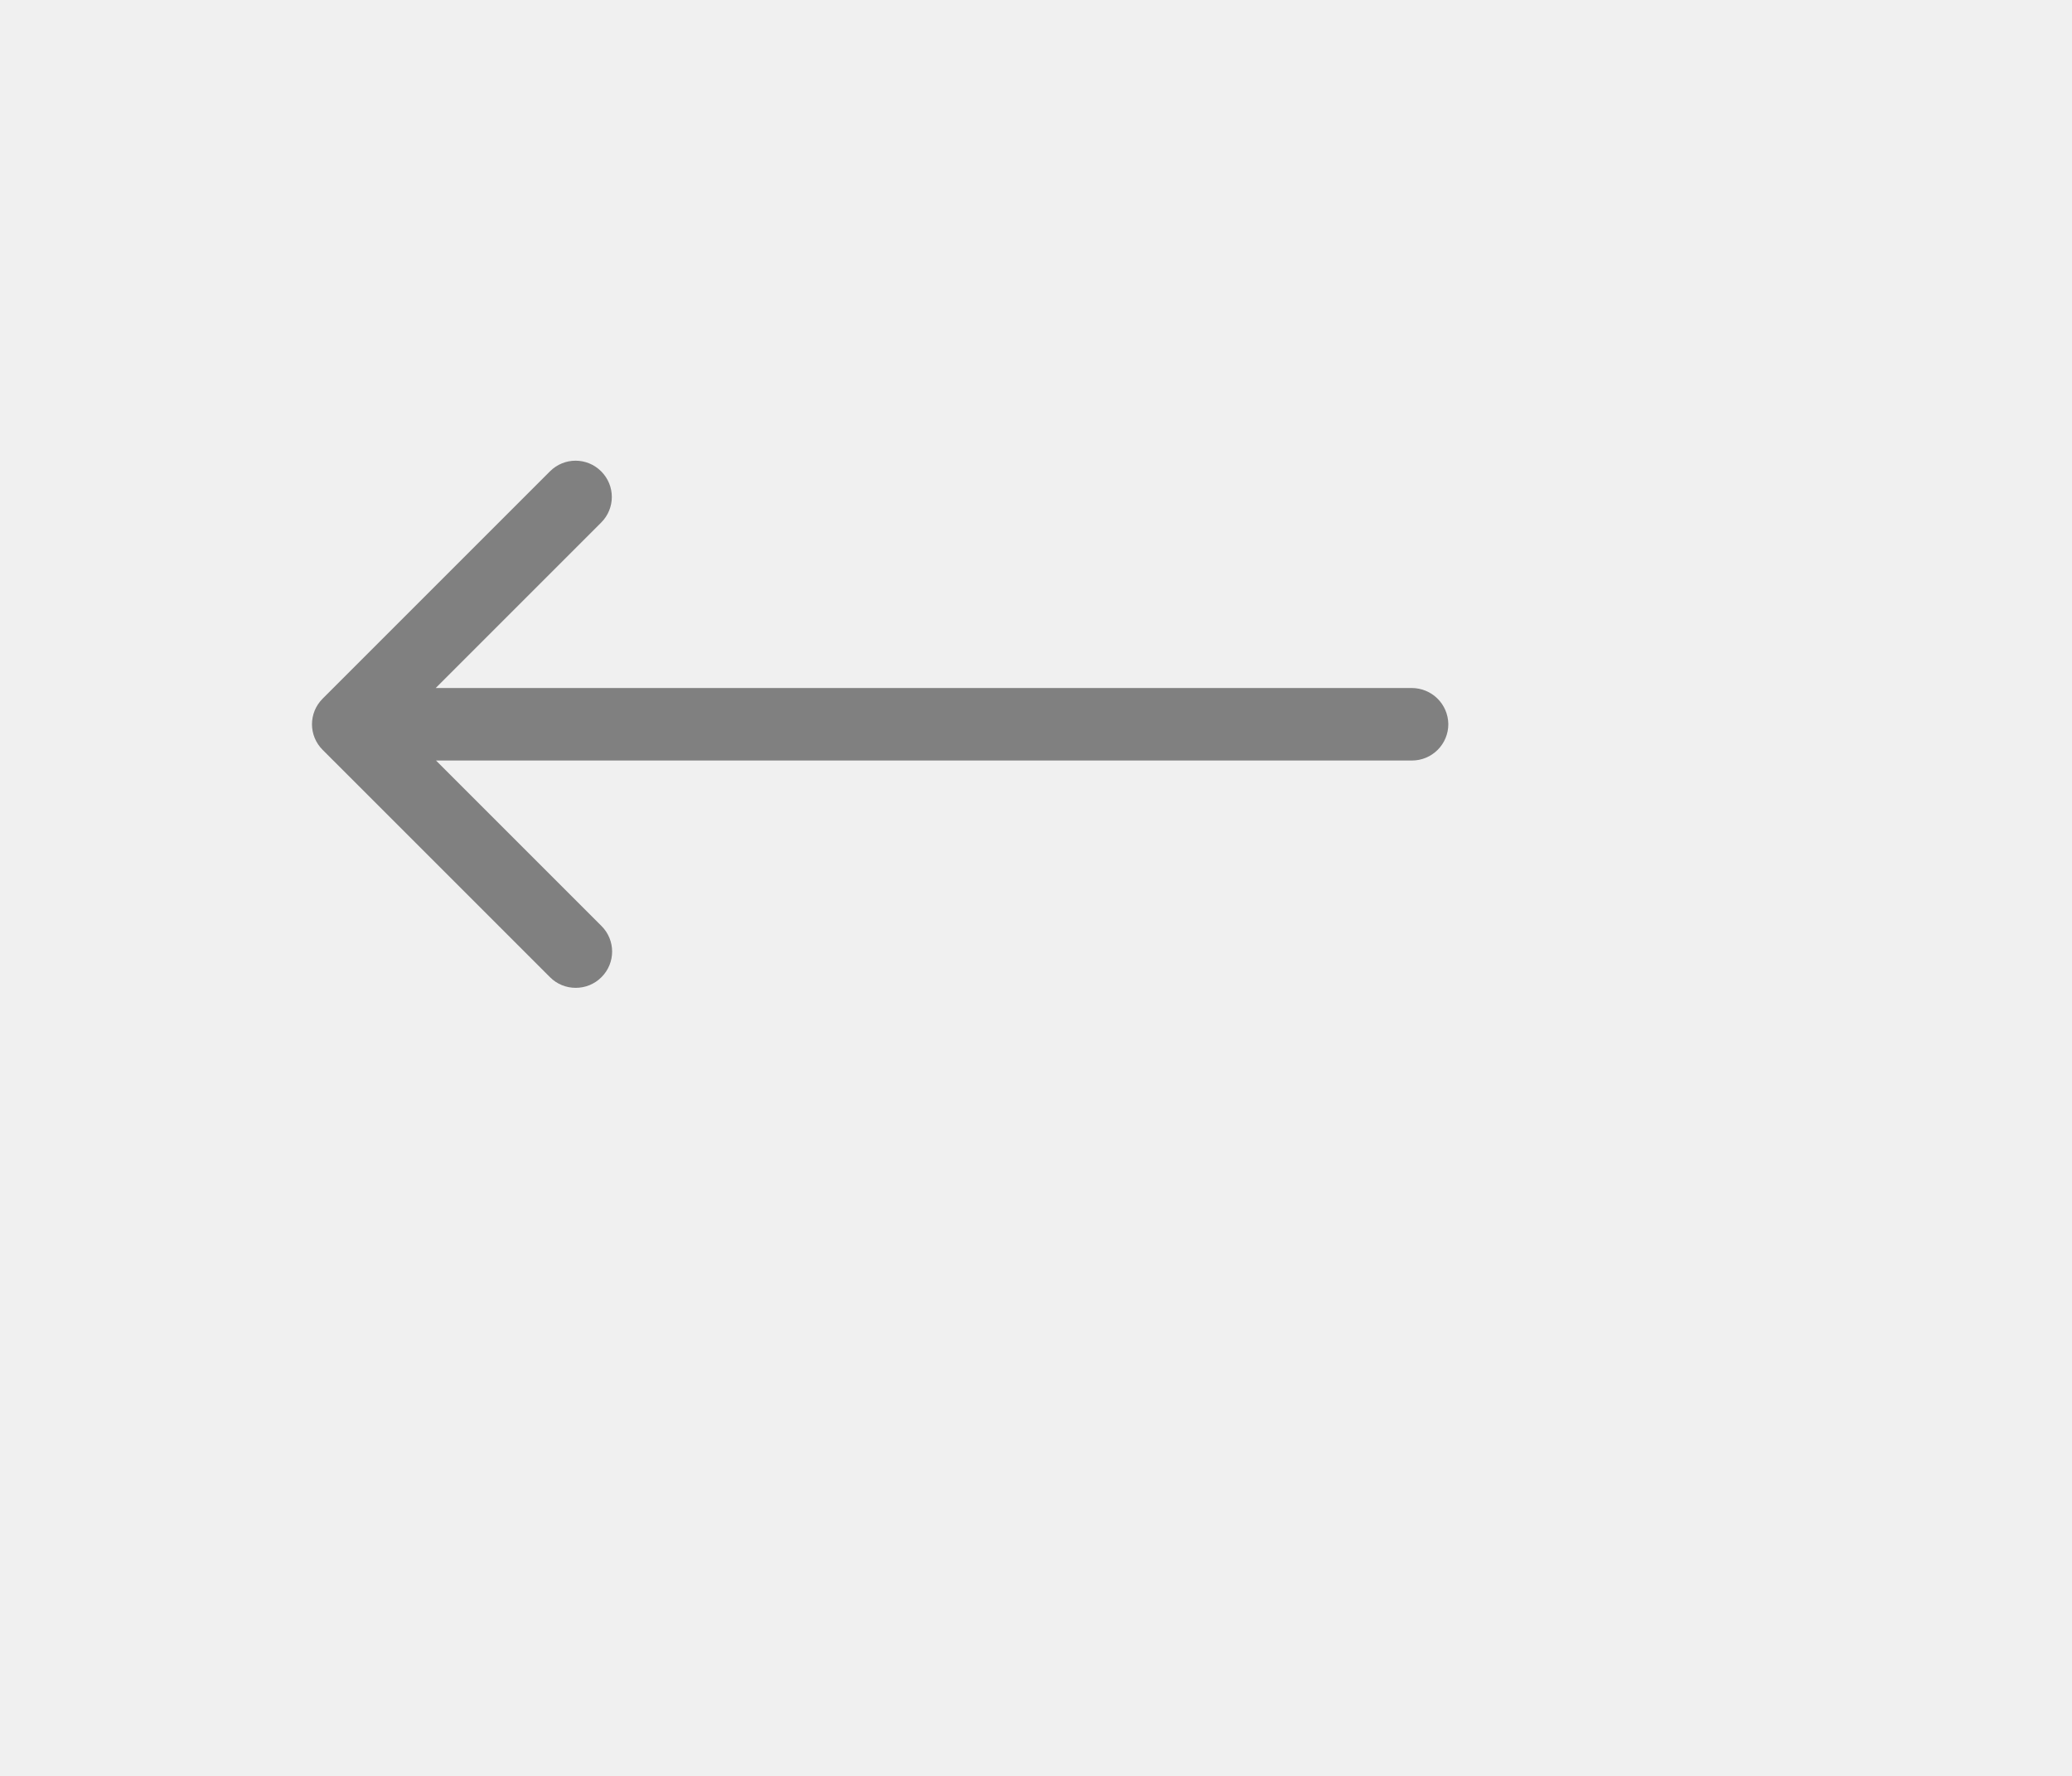
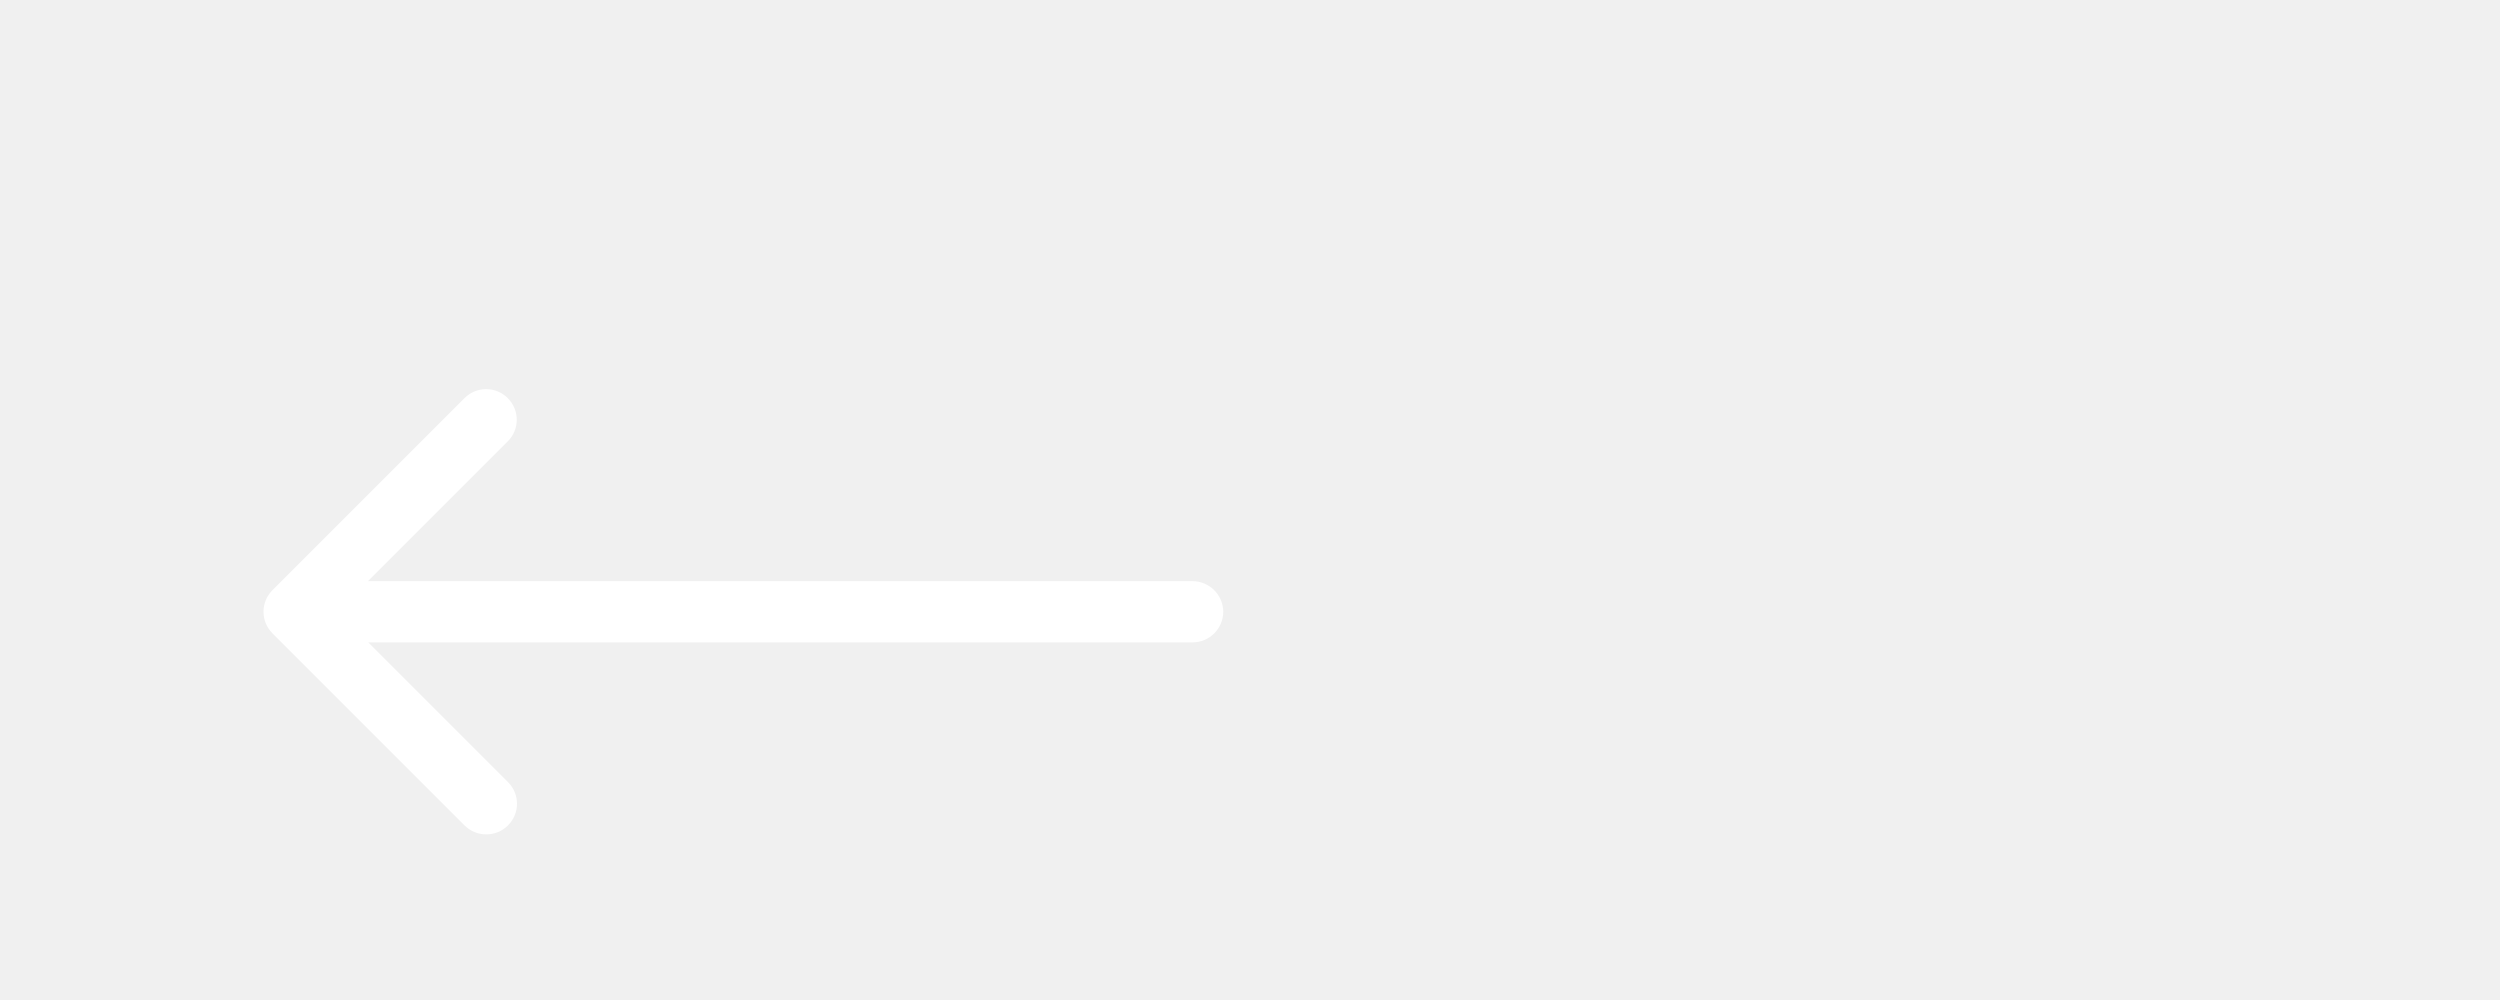
- <svg xmlns="http://www.w3.org/2000/svg" version="1.1" id="arrow-backspace" x="0px" y="0px" viewBox="0 0 700 600" xml:space="preserve">
+ <svg xmlns="http://www.w3.org/2000/svg" version="1.1" id="arrow-backspace" x="0px" y="0px" viewBox="0 0 1000 400" xml:space="preserve">
  <g>
-     <path fill="gray" d="M476.9,232.45H147.2l55.9-55.9c4.8-4.8,4.8-12.5,0-17.3s-12.5-4.8-17.3,0l-76.8,76.8c-4.8,4.8-4.8,12.5,0,17.3l76.8,76.8   c2.4,2.4,5.5,3.6,8.7,3.6s6.3-1.2,8.7-3.6c4.8-4.8,4.8-12.5,0-17.3l-55.9-55.9H477c6.8,0,12.3-5.5,12.3-12.3   C489.2,237.85,483.7,232.45,476.9,232.45z" />
+     <path fill="white" d="M476.9,232.45H147.2l55.9-55.9c4.8-4.8,4.8-12.5,0-17.3s-12.5-4.8-17.3,0l-76.8,76.8c-4.8,4.8-4.8,12.5,0,17.3l76.8,76.8   c2.4,2.4,5.5,3.6,8.7,3.6s6.3-1.2,8.7-3.6c4.8-4.8,4.8-12.5,0-17.3l-55.9-55.9H477c6.8,0,12.3-5.5,12.3-12.3   C489.2,237.85,483.7,232.45,476.9,232.45z" />
  </g>
</svg>
